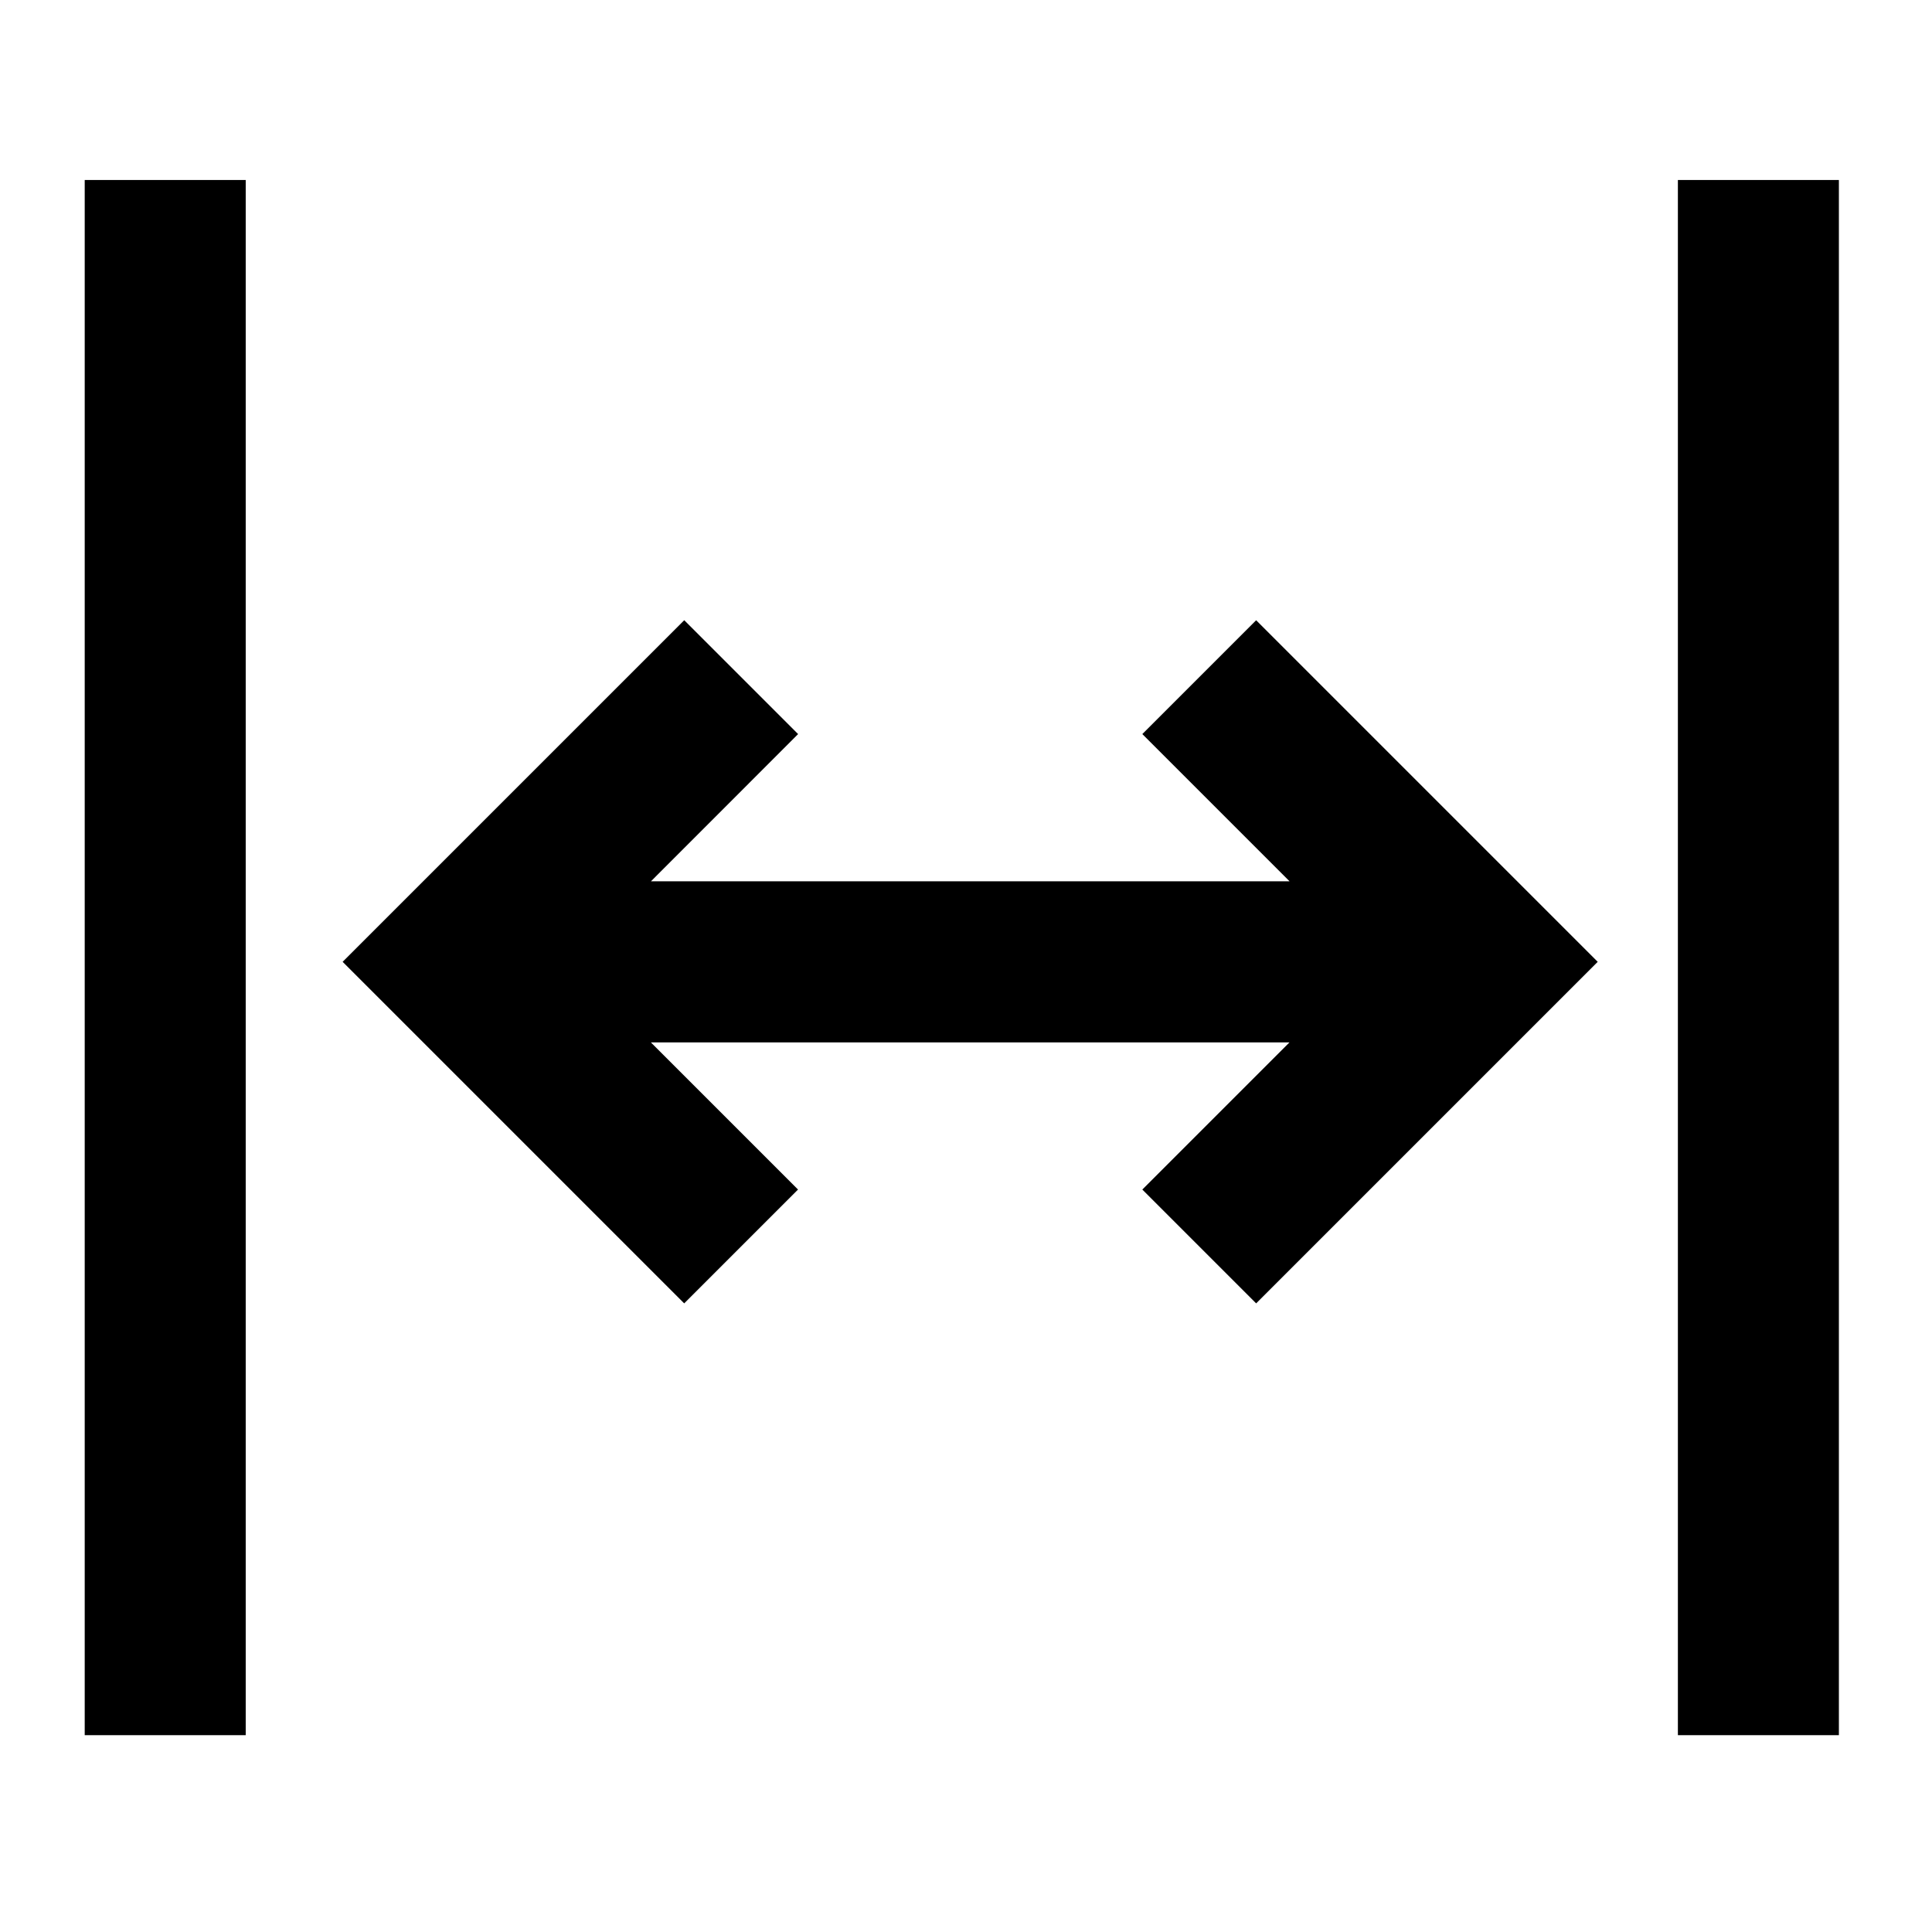
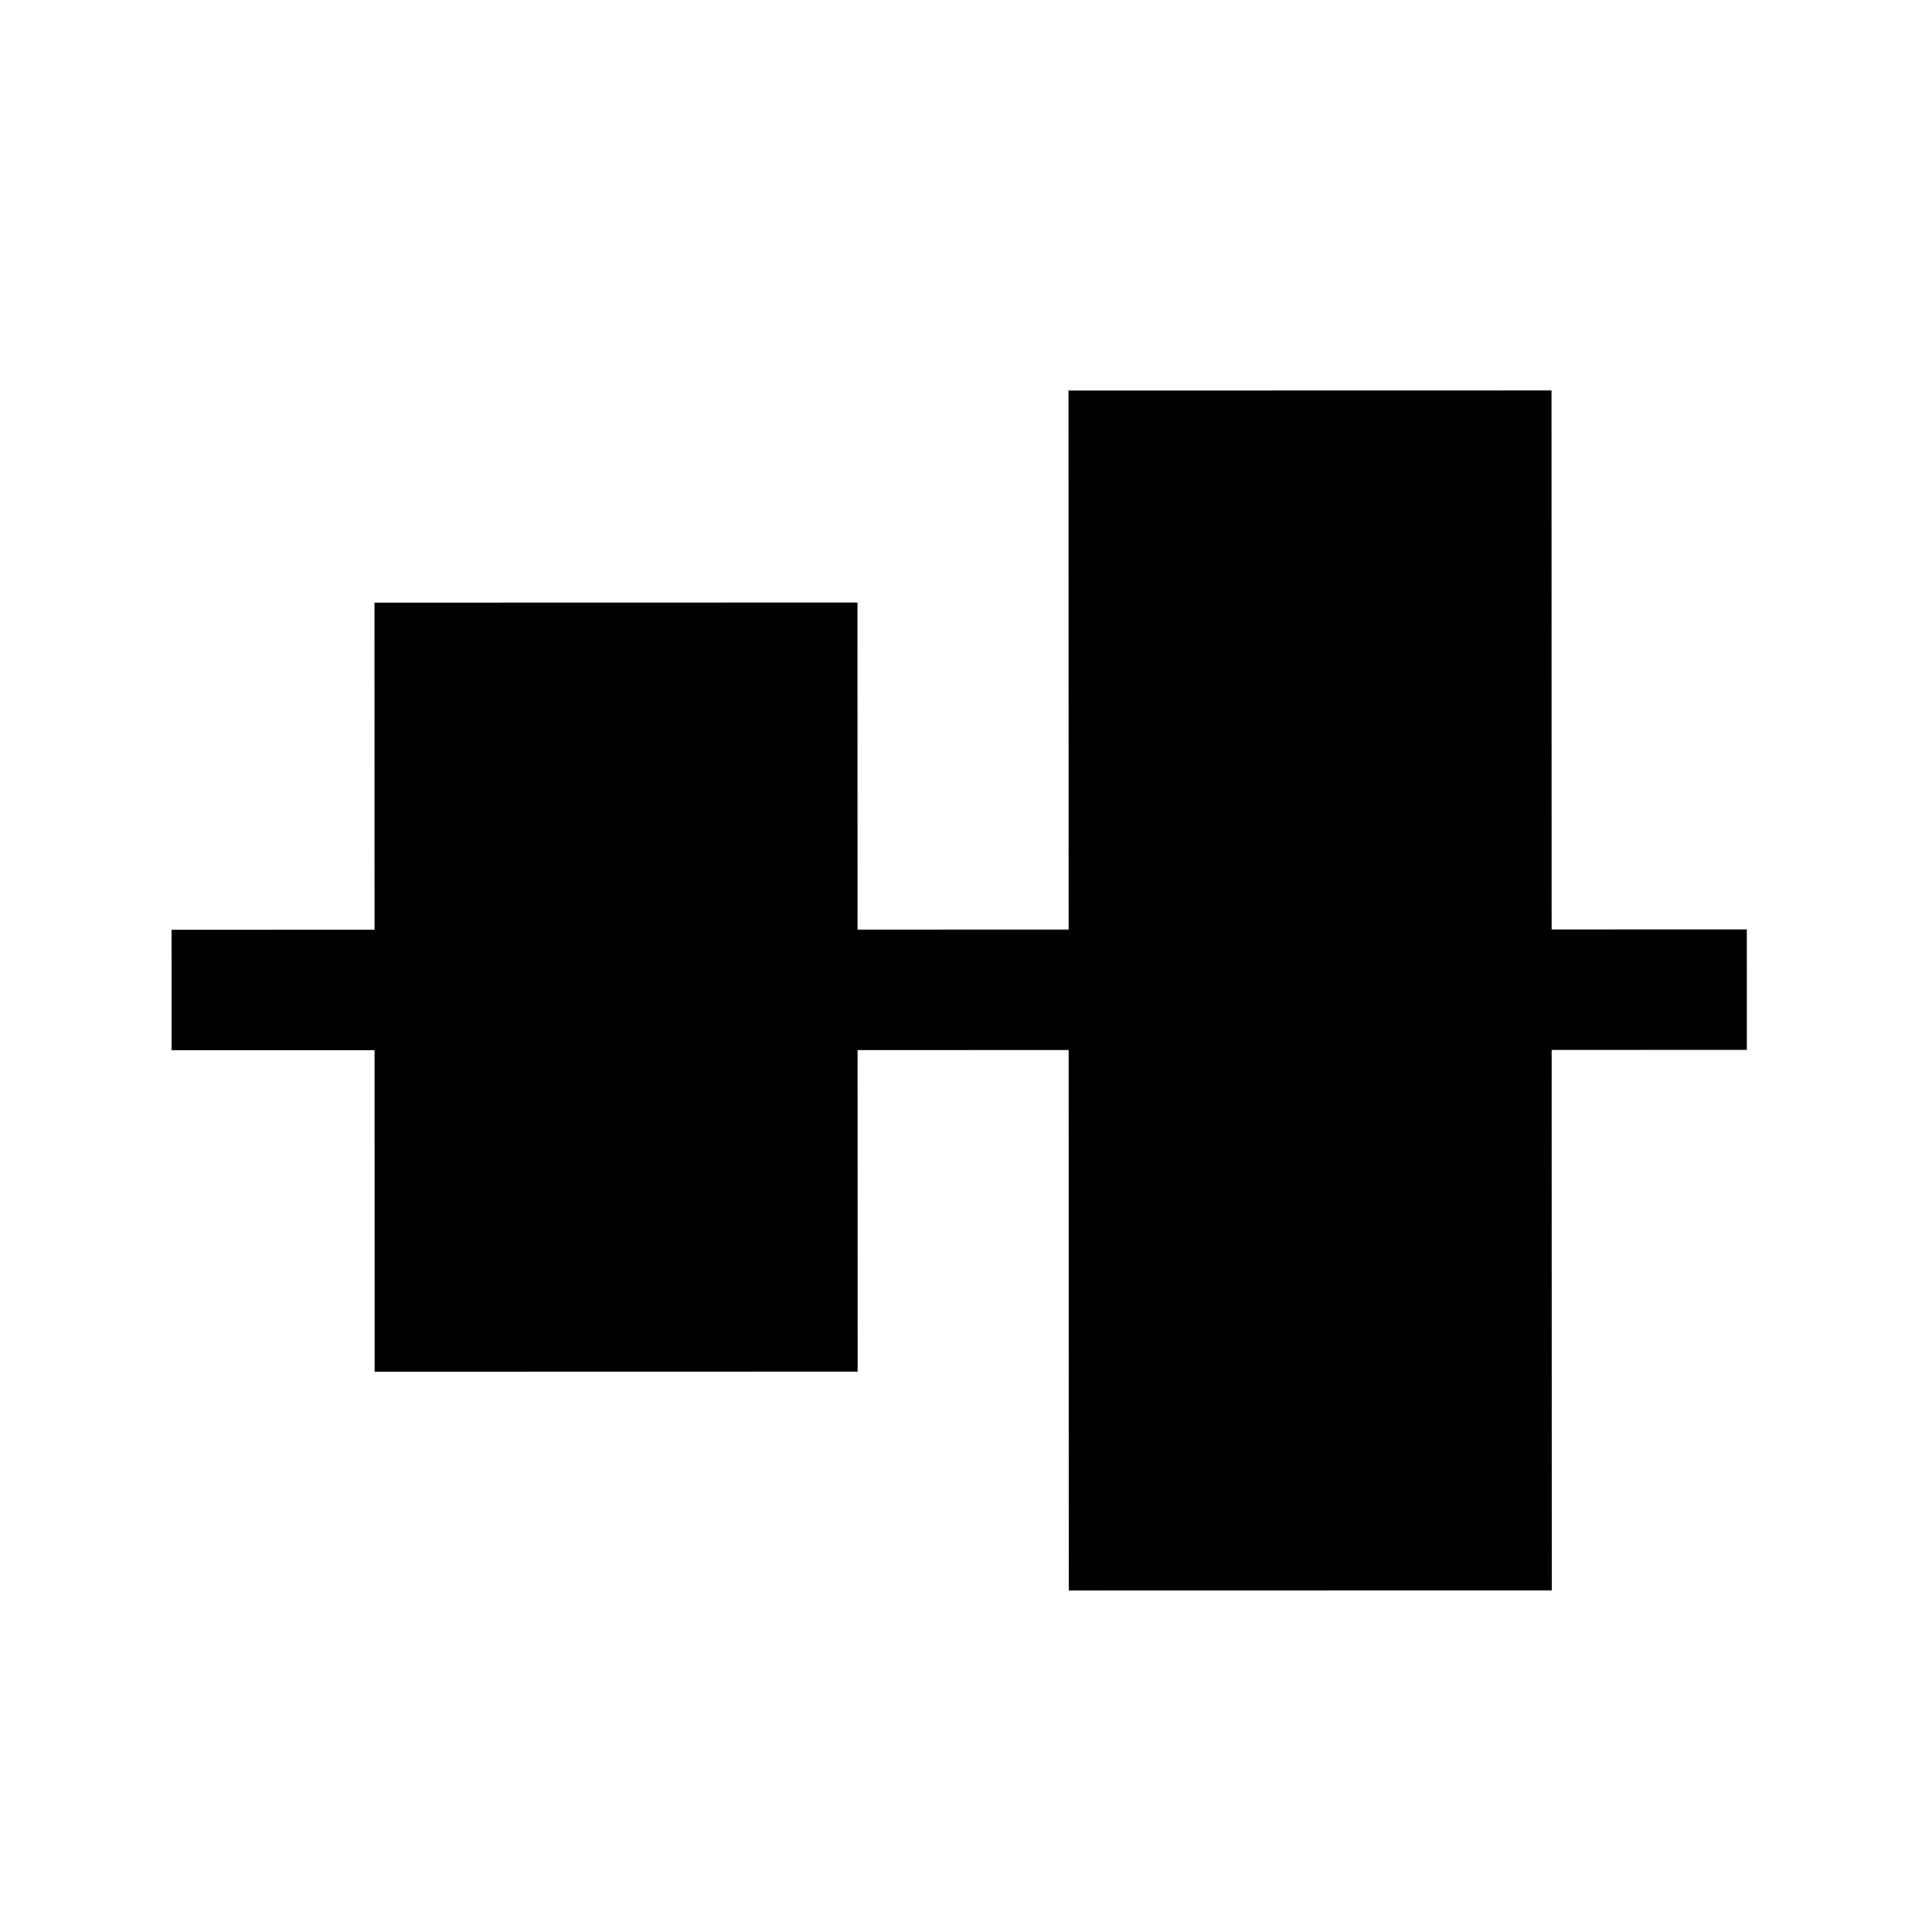
- <svg xmlns="http://www.w3.org/2000/svg" width="24" height="24">
-   <g>
-     <rect fill="none" id="canvas_background" height="26" width="26" y="-1" x="-1" />
+ <svg xmlns="http://www.w3.org/2000/svg" width="60" height="60">
+   <g opacity="0.33">
+     <rect fill="none" id="canvas_background" height="62" width="62" y="-1" x="-1" />
  </g>
  <g>
-     <g transform="rotate(-90 11.94764,11.89528) " id="svg_5">
-       <path stroke="null" id="svg_1" fill="black" d="m21.607,1l0,2l-19.319,0l0,-2l19.319,0z" />
-       <path id="svg_2" fill="black" d="m16.138,8.448l-1.414,1.414l-1.829,-1.828l0,7.933l1.829,-1.829l1.414,1.414l-4.243,4.243l-4.243,-4.243l1.414,-1.414l1.828,1.828l0,-7.933l-1.828,1.828l-1.414,-1.414l4.243,-4.243l4.243,4.243z" />
-       <path stroke="null" id="svg_4" fill="black" d="m21.607,20.791l0,2l-19.319,0l0,-2l19.319,0z" />
-     </g>
+     <g opacity="0.33" id="svg_35" />
+     <g opacity="0.33" id="svg_36" />
+     <g opacity="0.33" id="svg_37" />
+     <g opacity="0.33" id="svg_38" />
+     <g opacity="0.33" id="svg_39" />
+     <g opacity="0.33" id="svg_40" />
+     <g opacity="0.33" id="svg_41" />
+     <g opacity="0.33" id="svg_42" />
+     <g opacity="0.33" id="svg_43" />
+     <g opacity="0.33" id="svg_44" />
+     <g opacity="0.33" id="svg_45" />
+     <g opacity="0.33" id="svg_46" />
+     <g opacity="0.33" id="svg_47" />
+     <g opacity="0.33" id="svg_48" />
+     <g opacity="0.33" id="svg_49" />
+     <rect transform="rotate(179.9869 29.78886,30.74023) " stroke="null" id="svg_7" height="3.741" width="48.921" y="28.87" x="5.328" opacity="undefined" fill-opacity="null" stroke-opacity="null" stroke-dasharray="null" stroke-width="null" fill="null" />
+     <rect transform="rotate(179.9869 40.68784,30.75996) " id="svg_9" height="37.266" width="15" y="12.127" x="33.188" opacity="undefined" fill-opacity="null" stroke-opacity="null" stroke-dasharray="null" stroke-width="null" stroke="null" fill="null" />
+     <rect transform="rotate(179.9869 19.13208,30.65578) " stroke="null" id="svg_10" height="23.885" width="15" y="18.713" x="11.632" opacity="undefined" fill-opacity="null" stroke-opacity="null" stroke-dasharray="null" stroke-width="null" fill="null" />
  </g>
</svg>
